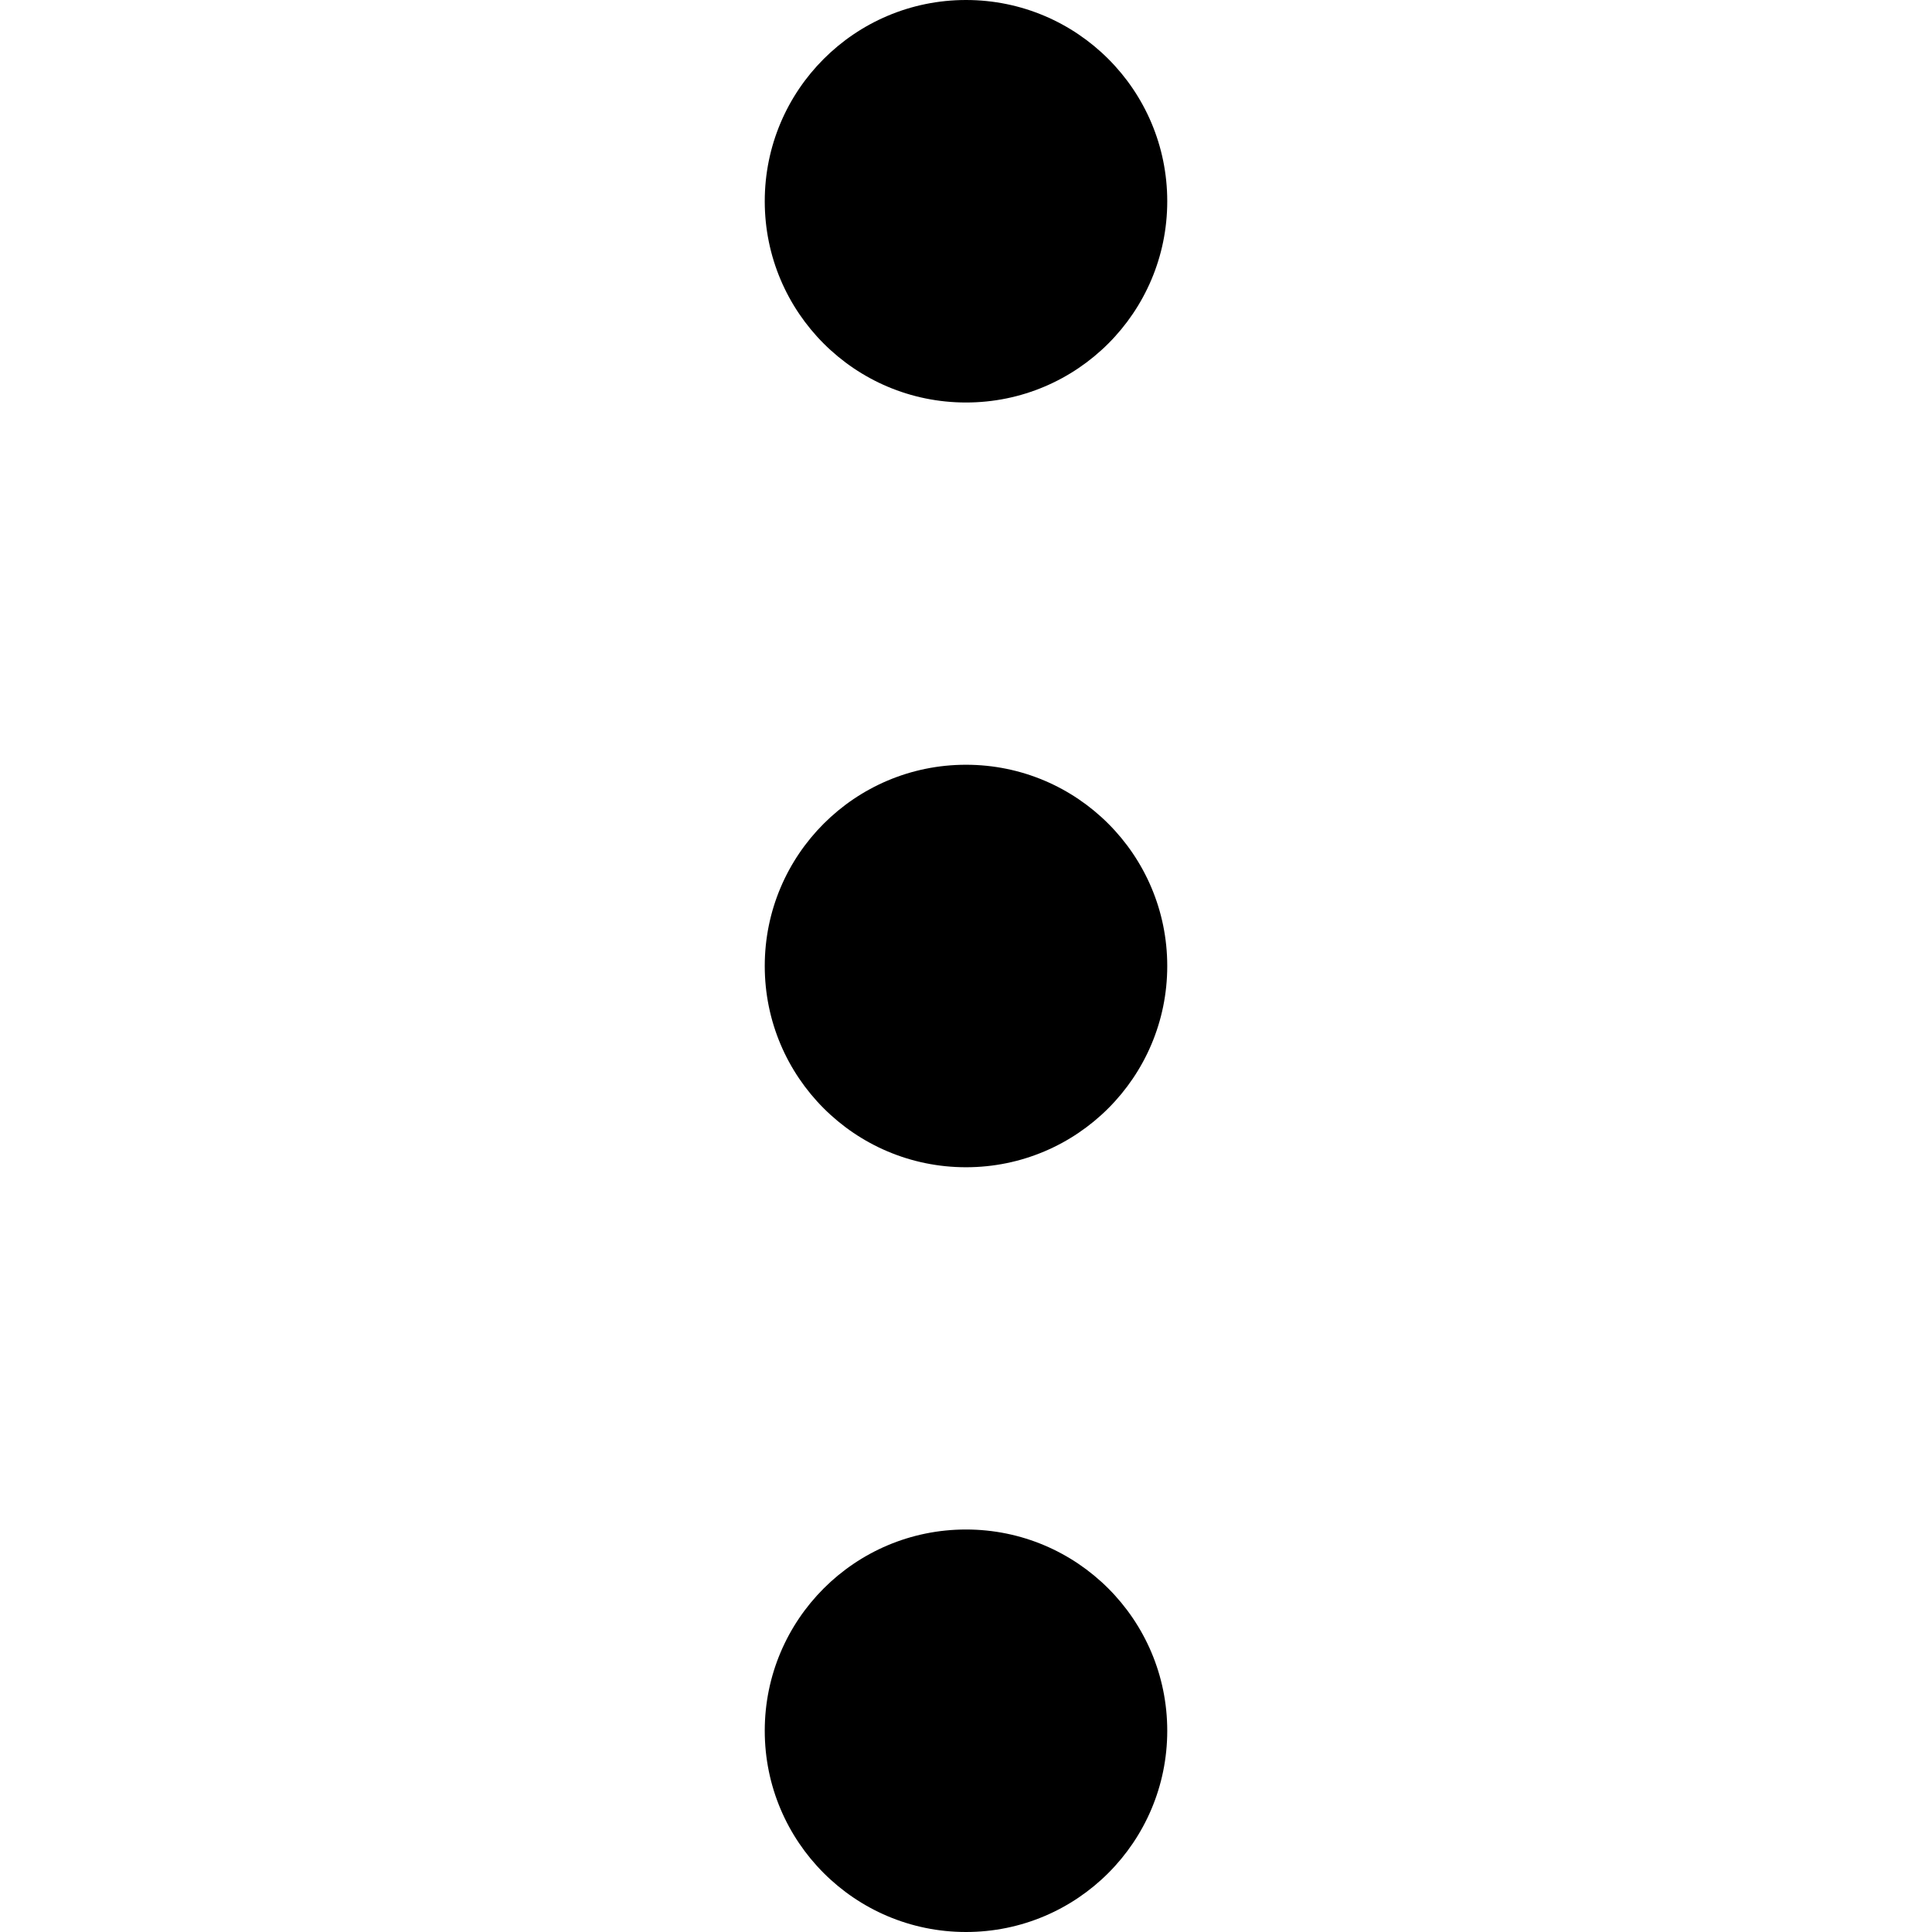
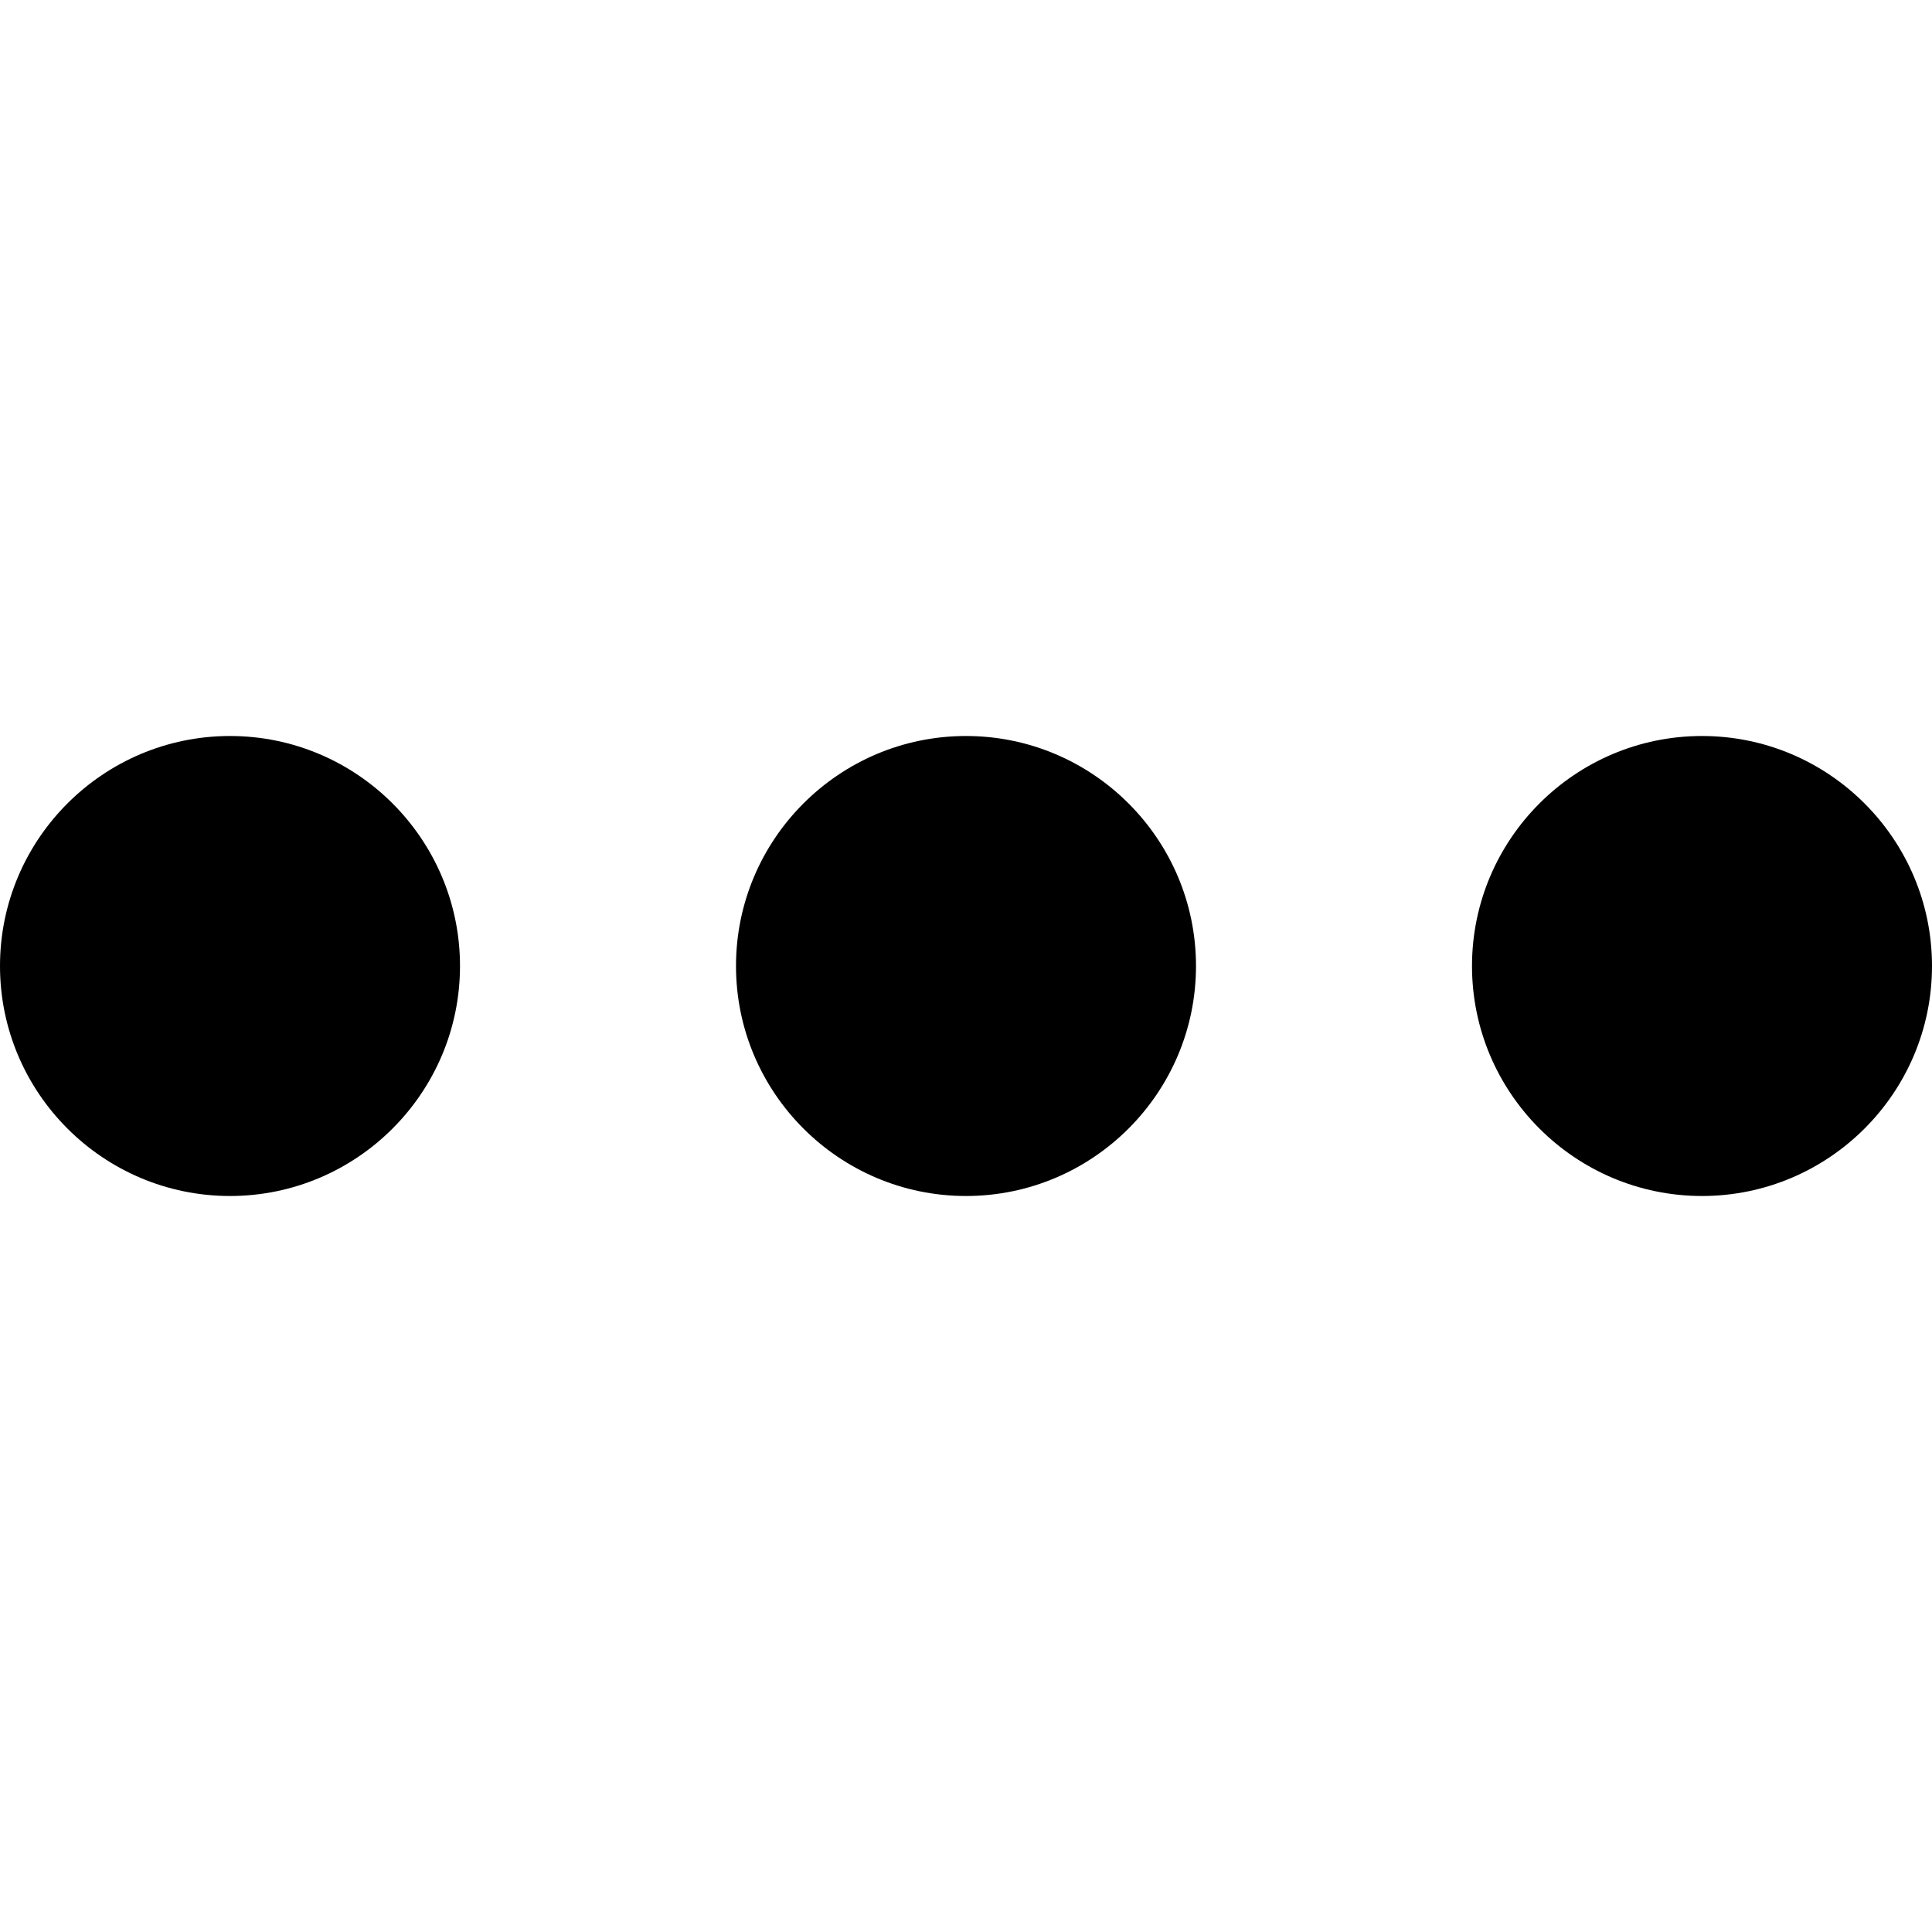
- <svg xmlns="http://www.w3.org/2000/svg" version="1.1" id="Capa_1" x="0px" y="0px" viewBox="0 0 512 512" style="enable-background:new 0 0 512 512;" xml:space="preserve" width="512" height="512">
+ <svg xmlns="http://www.w3.org/2000/svg" version="1.1" id="Layer_1" x="0px" y="0px" viewBox="0 0 210 210" style="enable-background:new 0 0 210 210;" xml:space="preserve">
+   <g id="XMLID_27_">
+     <path id="XMLID_28_" d="M25,80C11.215,80,0,91.215,0,105s11.215,25,25,25c13.785,0,25-11.215,25-25S38.785,80,25,80z" />
+     <path id="XMLID_30_" d="M105,80c-13.785,0-25,11.215-25,25s11.215,25,25,25c13.785,0,25-11.215,25-25S118.785,80,105,80z" />
+     <path id="XMLID_71_" d="M185,80c-13.785,0-25,11.215-25,25s11.215,25,25,25c13.785,0,25-11.215,25-25S198.785,80,185,80z" />
+   </g>
  <g>
-     <circle cx="256" cy="53.333" r="53.333" />
-     <circle cx="256" cy="256" r="53.333" />
-     <circle cx="256" cy="458.667" r="53.333" />
-   </g>
+ </g>
+   <g>
+ </g>
+   <g>
+ </g>
+   <g>
+ </g>
+   <g>
+ </g>
+   <g>
+ </g>
+   <g>
+ </g>
+   <g>
+ </g>
+   <g>
+ </g>
+   <g>
+ </g>
+   <g>
+ </g>
+   <g>
+ </g>
+   <g>
+ </g>
+   <g>
+ </g>
+   <g>
+ </g>
</svg>
